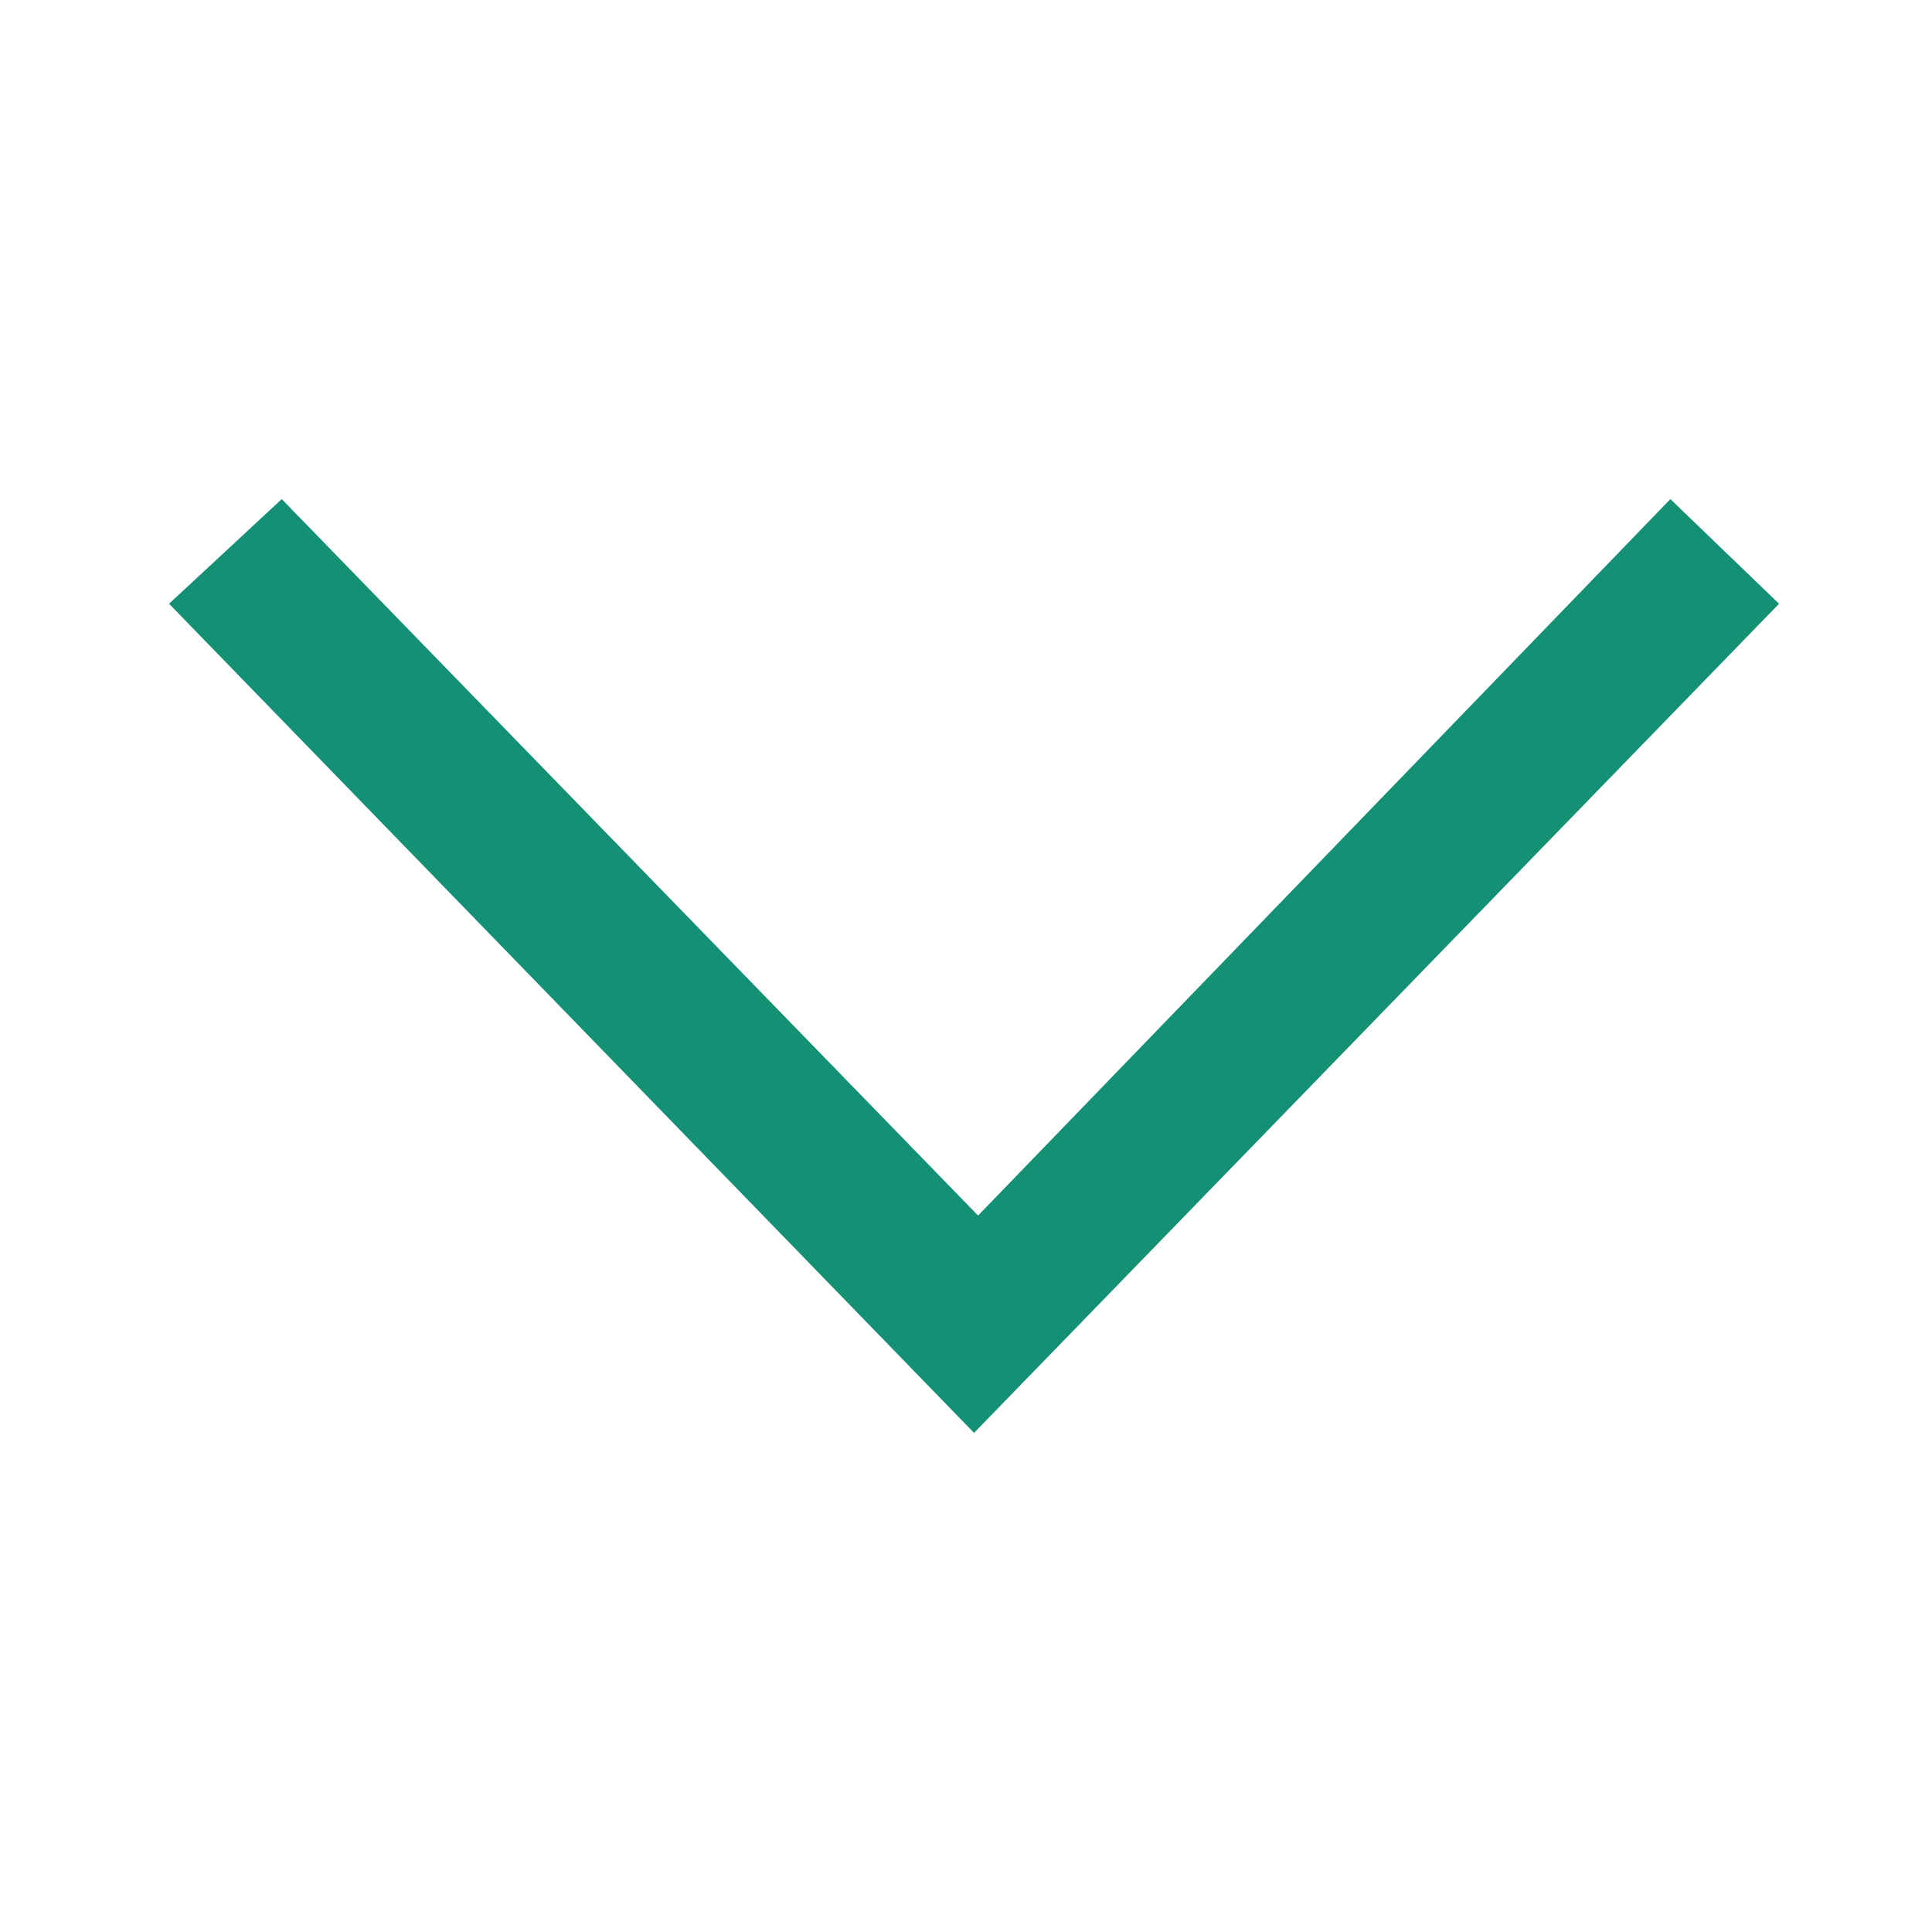
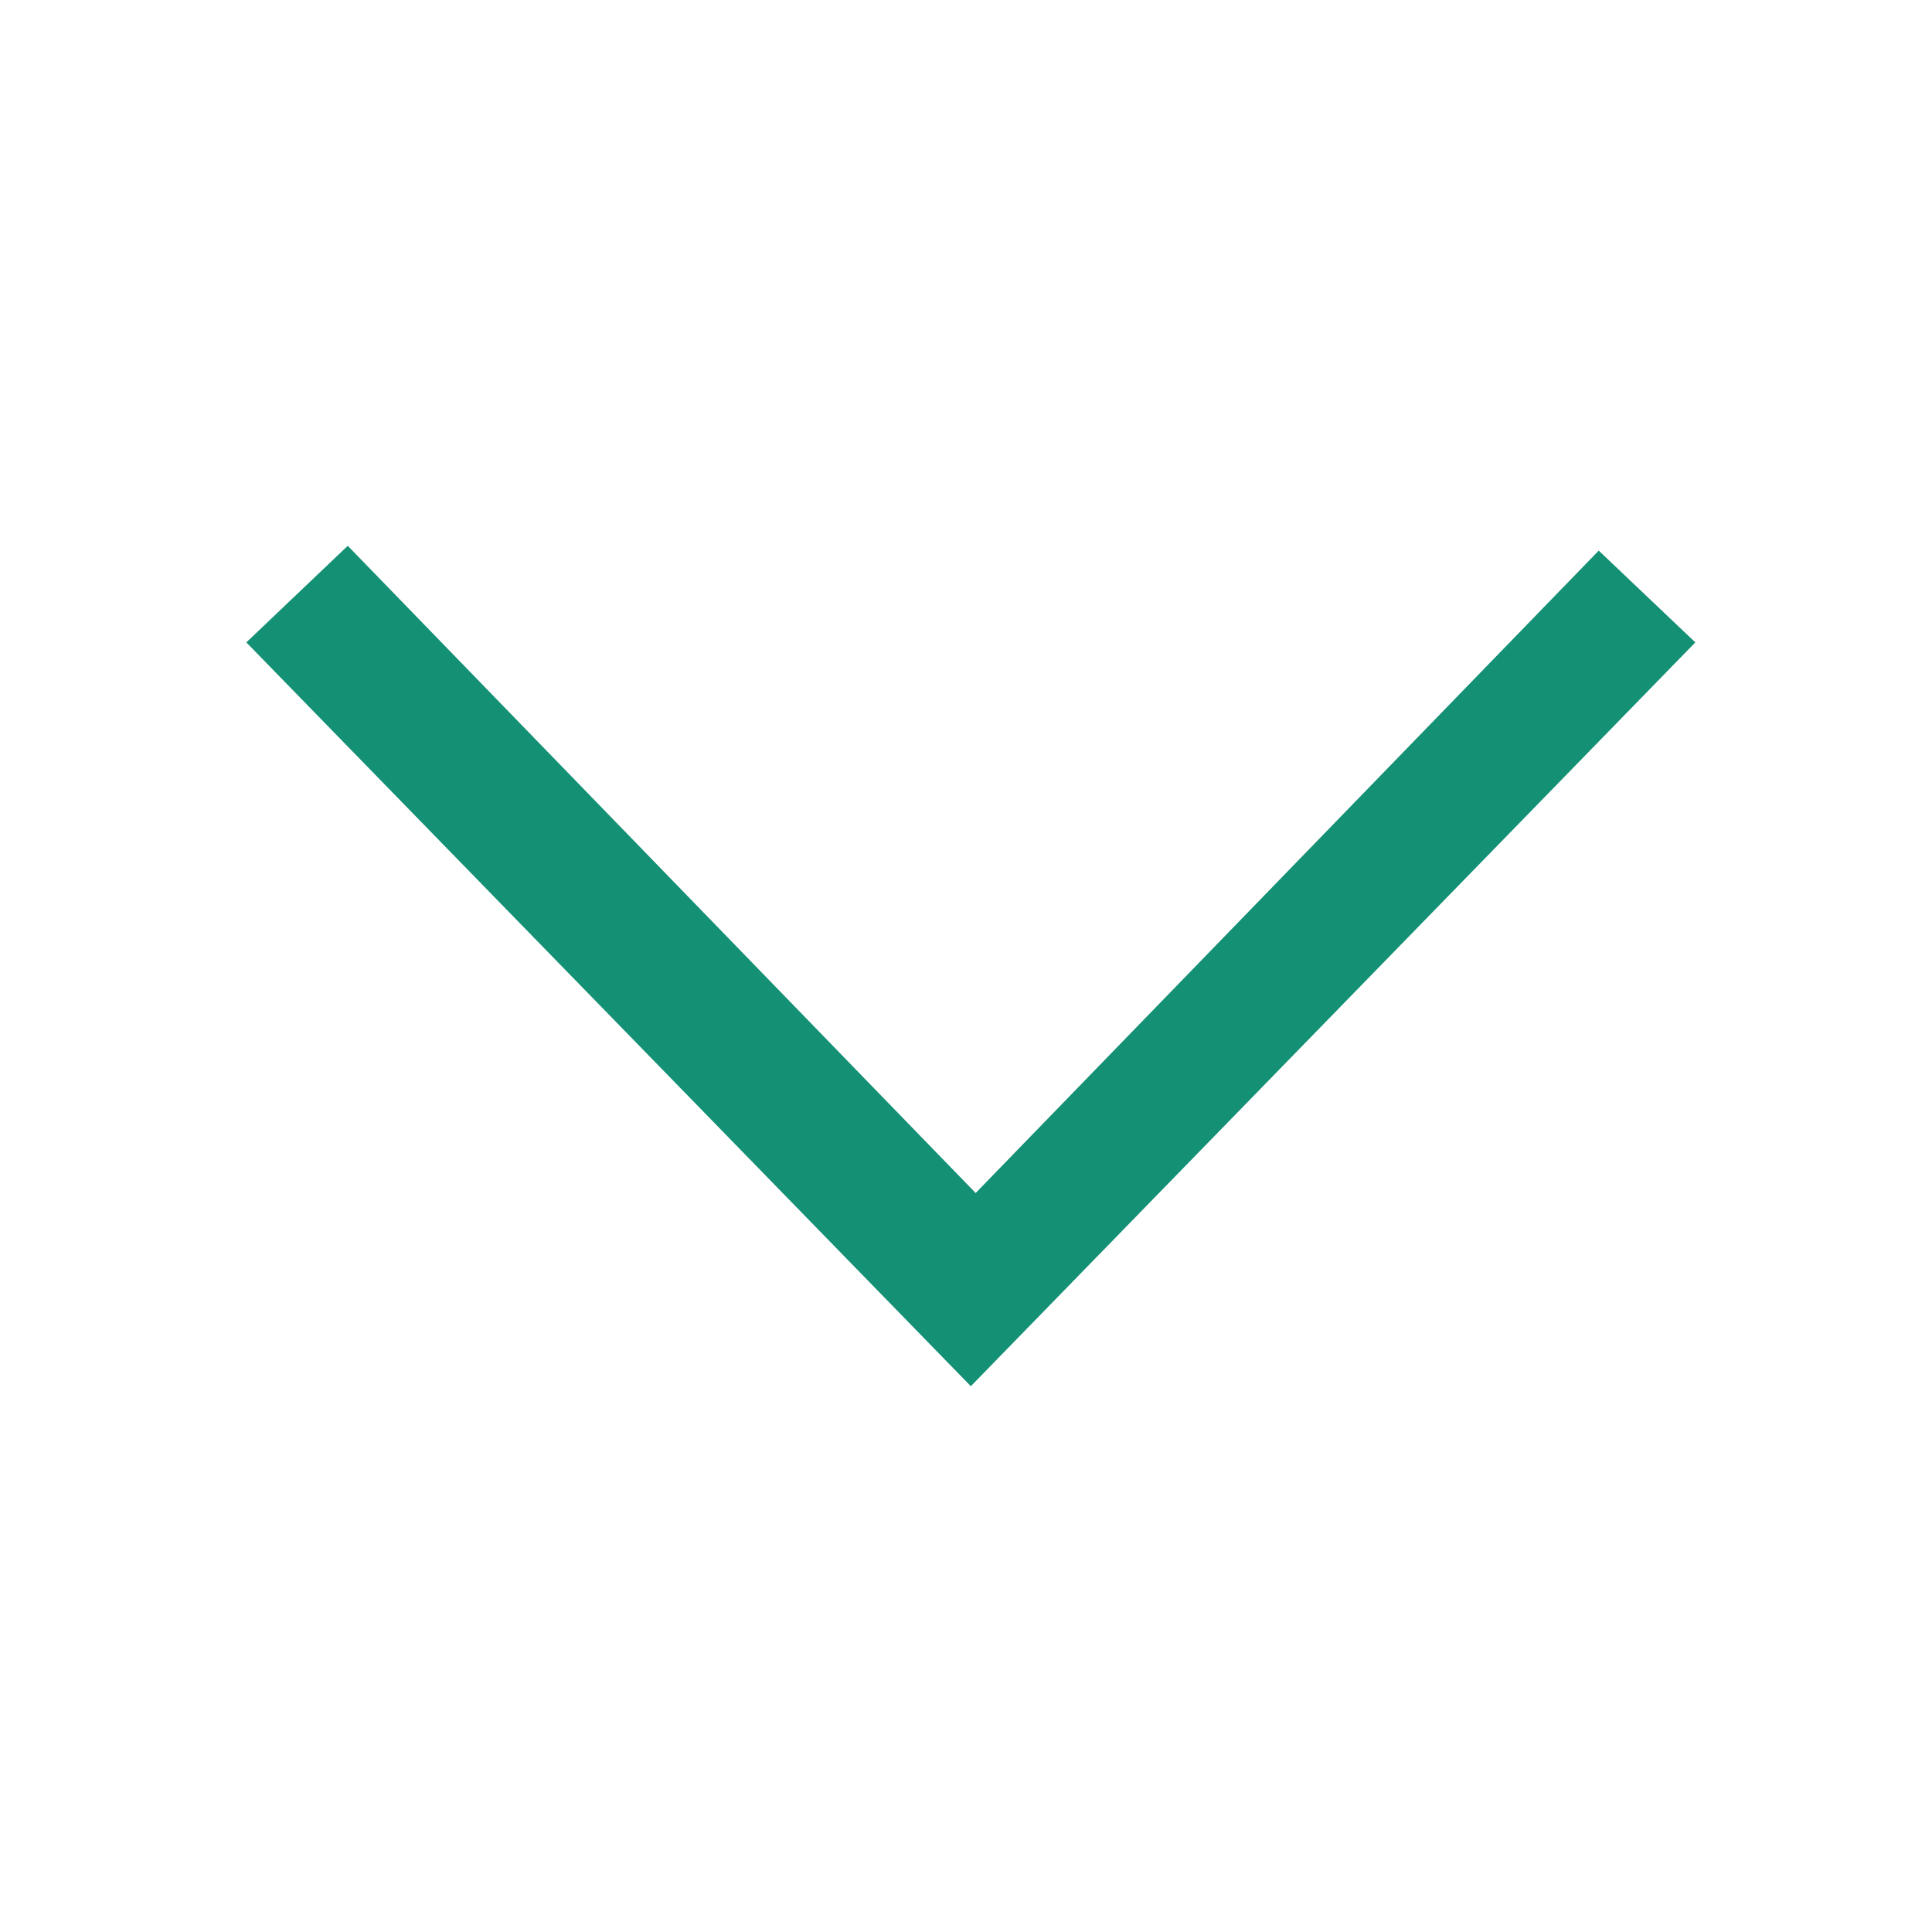
- <svg xmlns="http://www.w3.org/2000/svg" version="1.1" id="Capa_1" x="0px" y="0px" viewBox="0 0 48 48" style="enable-background:new 0 0 48 48;" xml:space="preserve">
+ <svg xmlns="http://www.w3.org/2000/svg" version="1.1" id="Capa_1" x="0px" y="0px" viewBox="0 0 40 40" style="enable-background:new 0 0 40 40;" xml:space="preserve">
  <style type="text/css">
	.st0{fill:#149075;}
</style>
-   <path class="st0" d="M7,12.4L4.2,15l20,20.6l20-20.6l-2.7-2.6L24.3,30.2L7,12.4z" />
+   <path class="st0" d="M7.2,11.3l-2.1,2l15,15.4l15-15.4l-2-1.9L20.2,24.7L7.2,11.3z" />
</svg>
